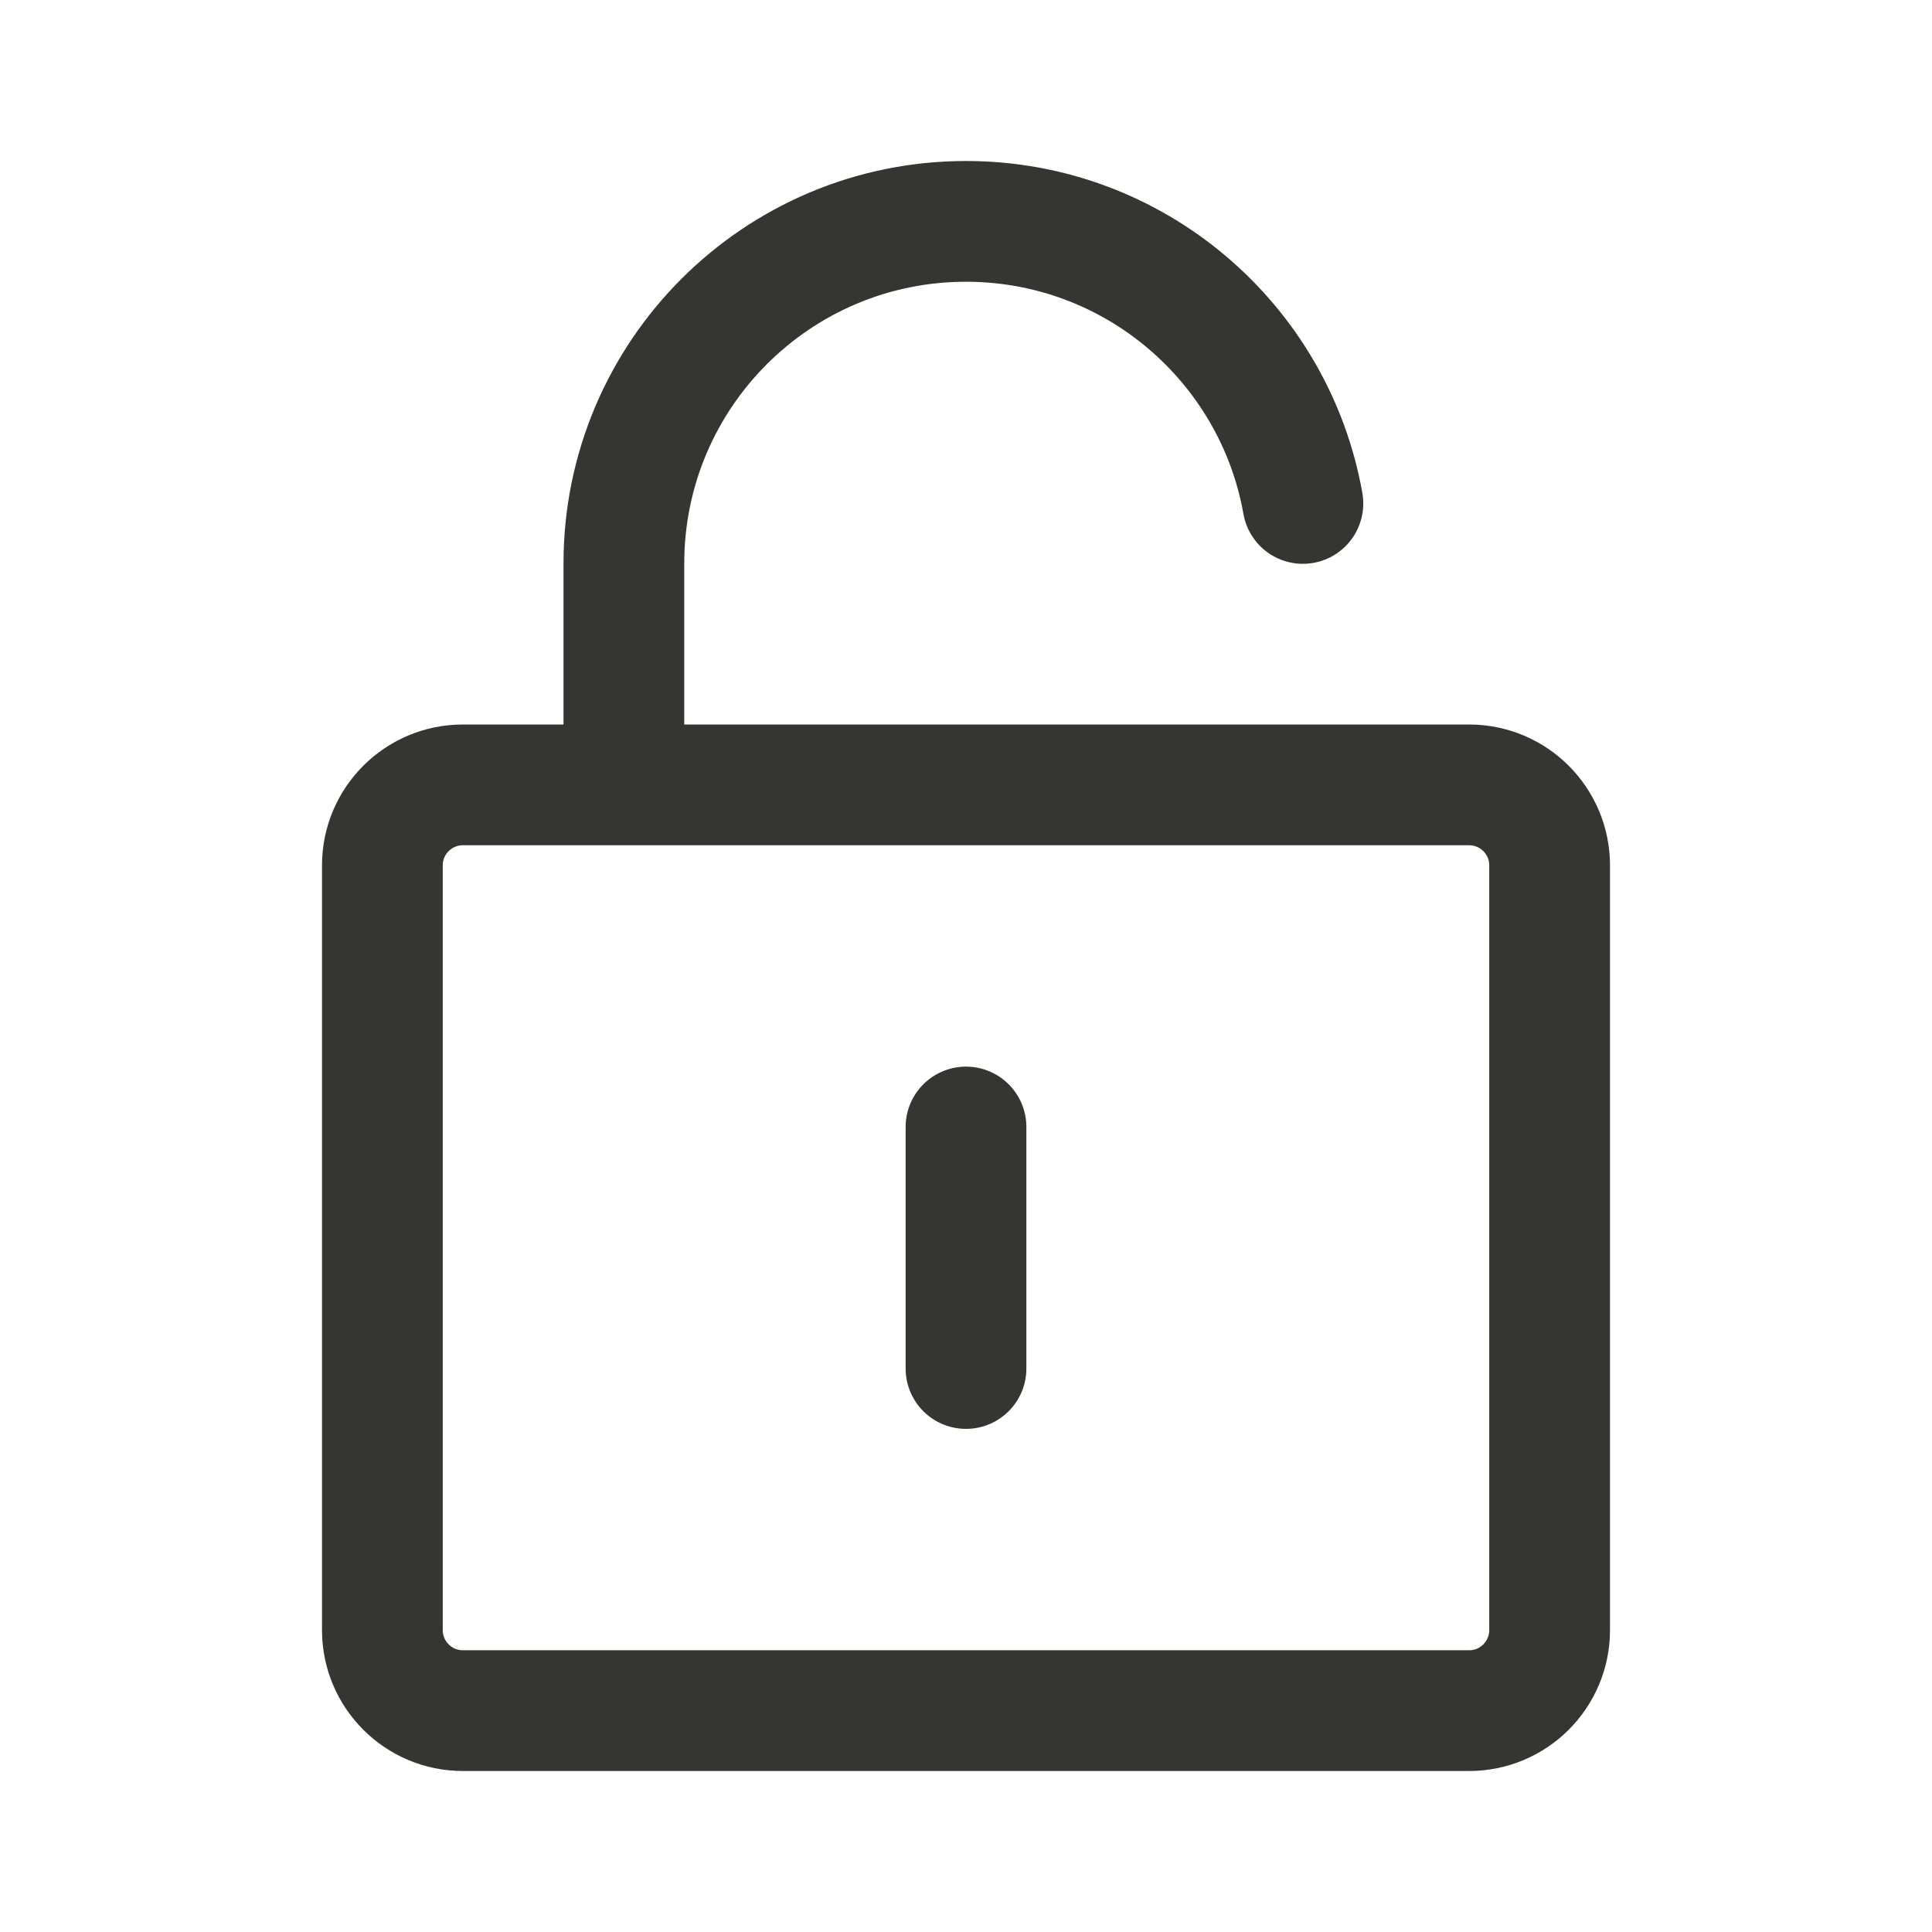
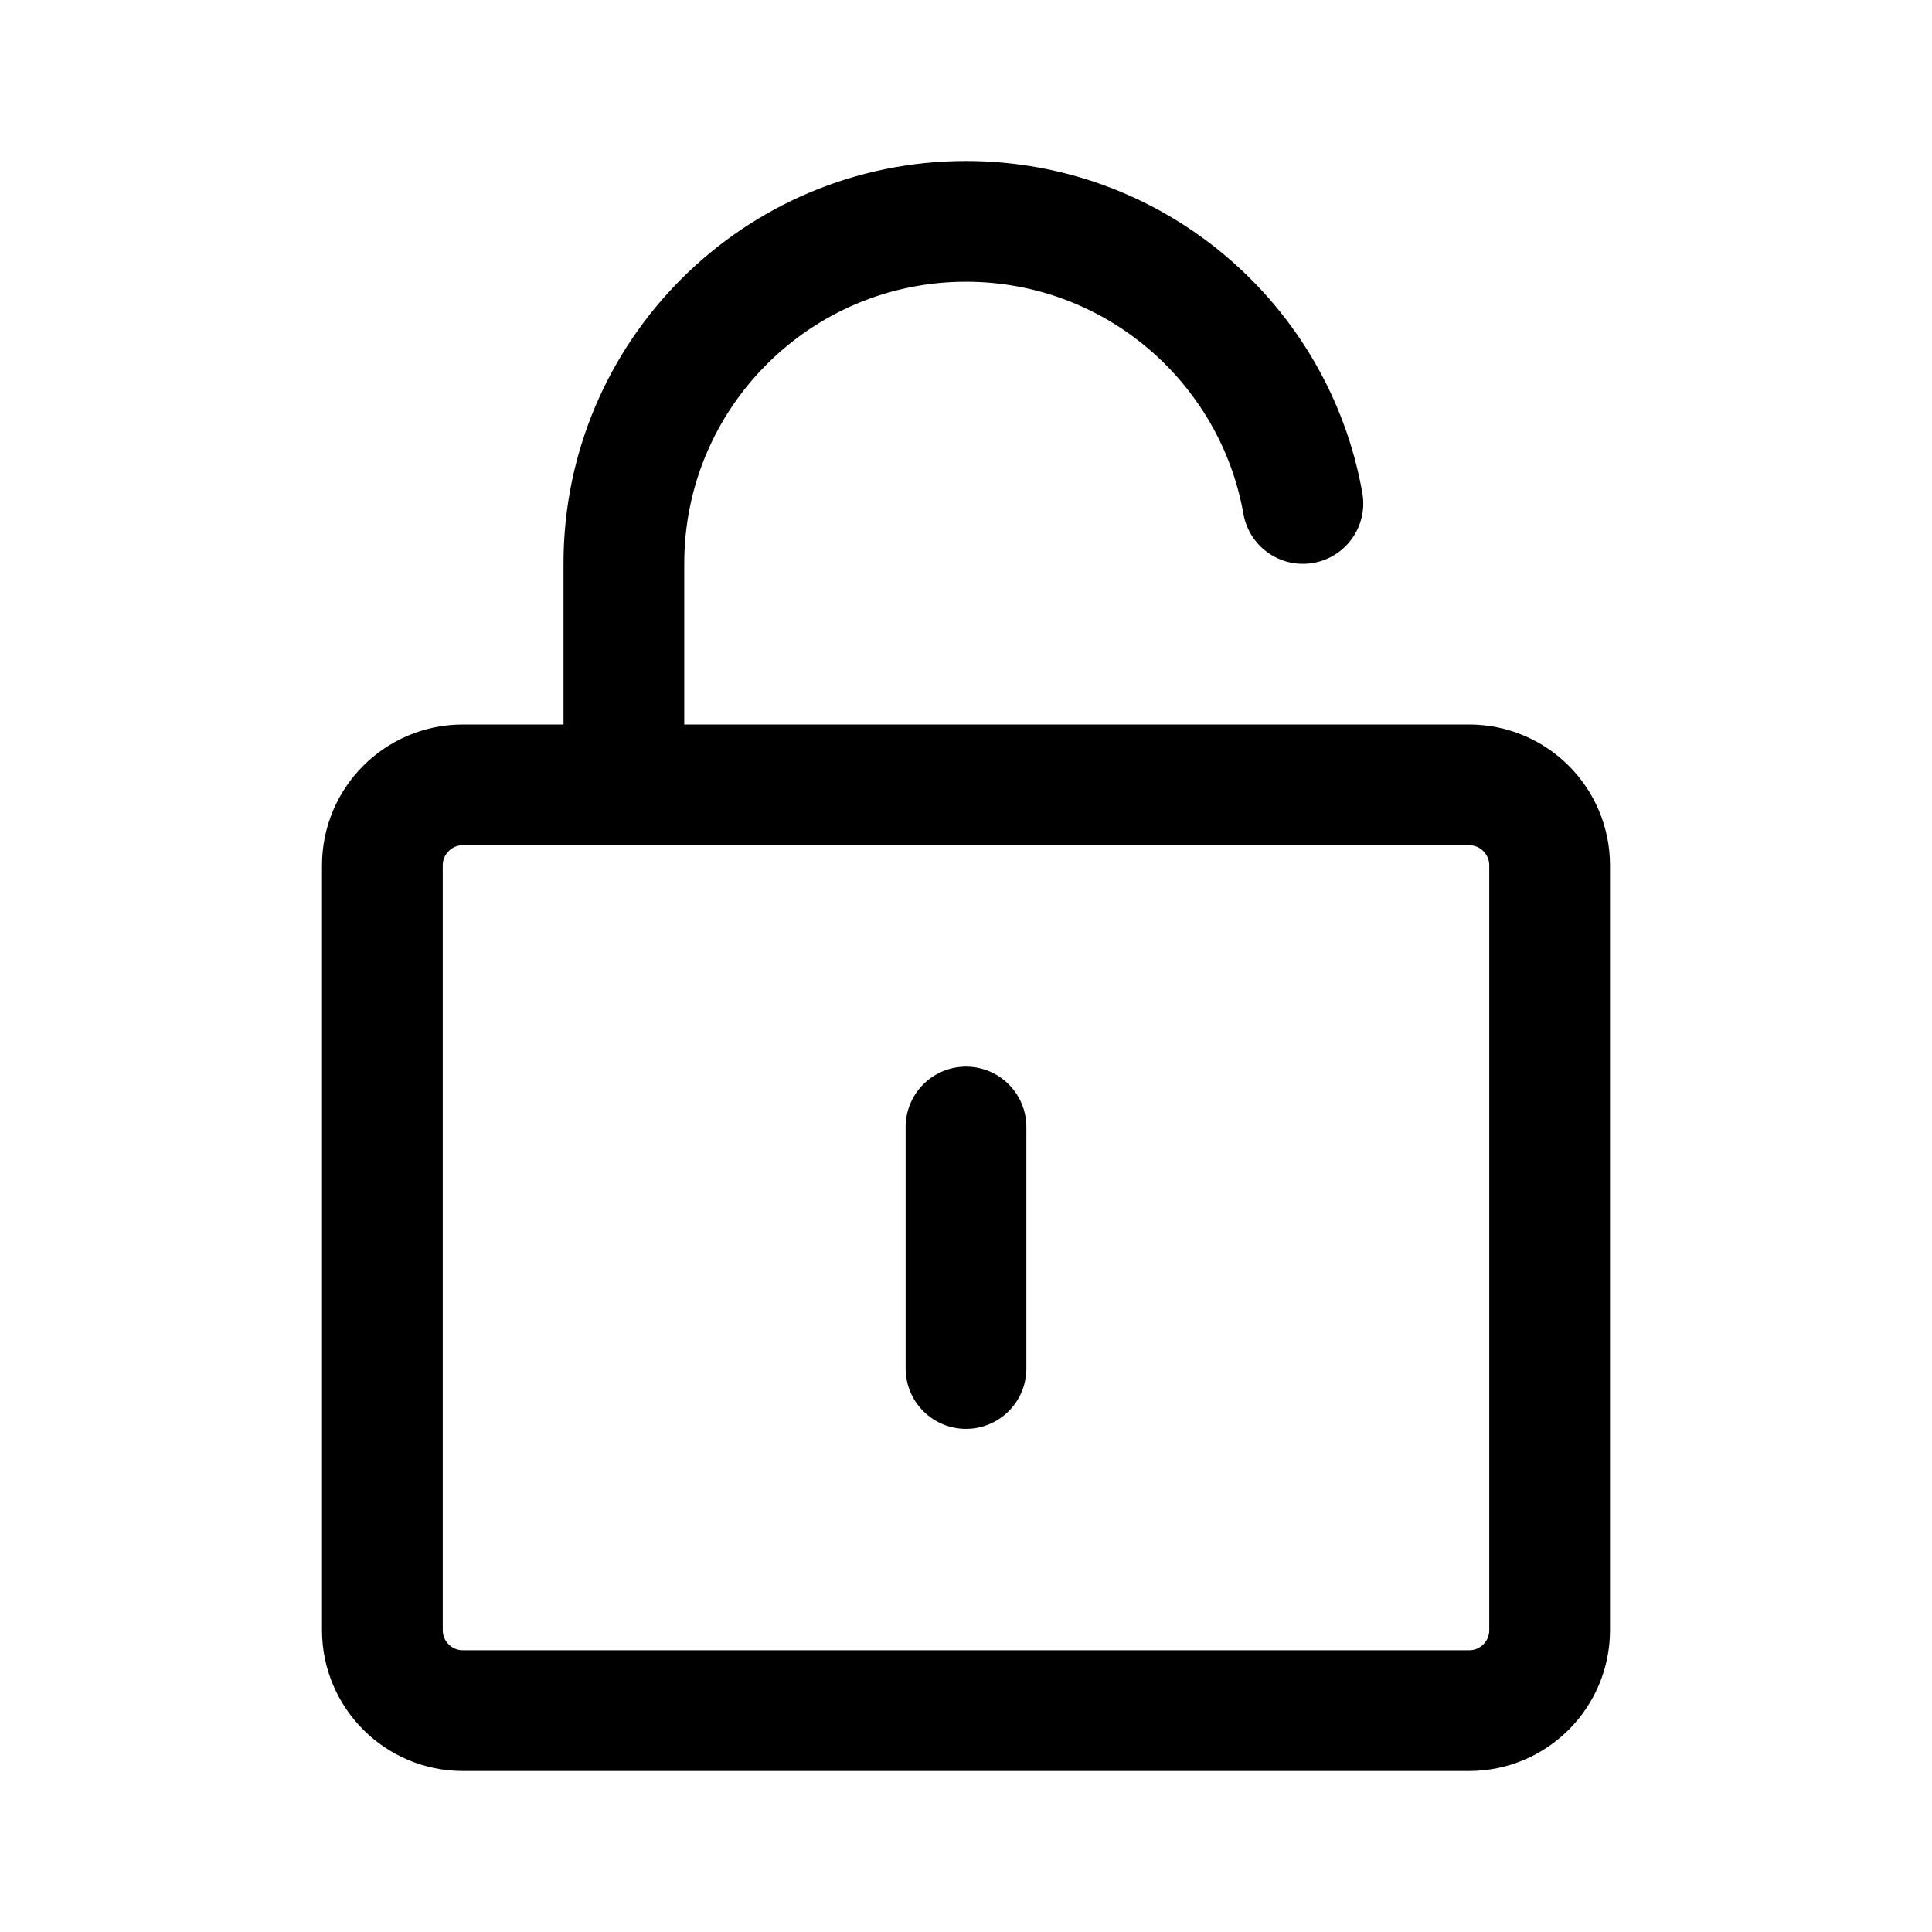
<svg xmlns="http://www.w3.org/2000/svg" width="24" height="24" viewBox="0 0 24 24" fill="none">
-   <path d="M12 14V17M7.75 9.75V7C7.75 4.653 9.653 2.75 12 2.75C14.093 2.75 15.832 4.262 16.185 6.254M5.75 21.25H18.25C18.802 21.25 19.25 20.802 19.25 20.25V10.75C19.25 10.198 18.802 9.75 18.25 9.75H5.75C5.198 9.75 4.75 10.198 4.75 10.75V20.25C4.75 20.802 5.198 21.25 5.75 21.25Z" stroke="#353531" stroke-width="1.5" stroke-linecap="round" stroke-linejoin="round" />
+   <path d="M12 14V17M7.75 9.75V7C7.75 4.653 9.653 2.75 12 2.75C14.093 2.75 15.832 4.262 16.185 6.254M5.75 21.25H18.25C18.802 21.25 19.25 20.802 19.25 20.25V10.75C19.25 10.198 18.802 9.75 18.25 9.75H5.75C5.198 9.75 4.75 10.198 4.75 10.75V20.25C4.75 20.802 5.198 21.25 5.75 21.25Z" stroke="currentColor" stroke-width="1.5" stroke-linecap="round" stroke-linejoin="round" />
</svg>
